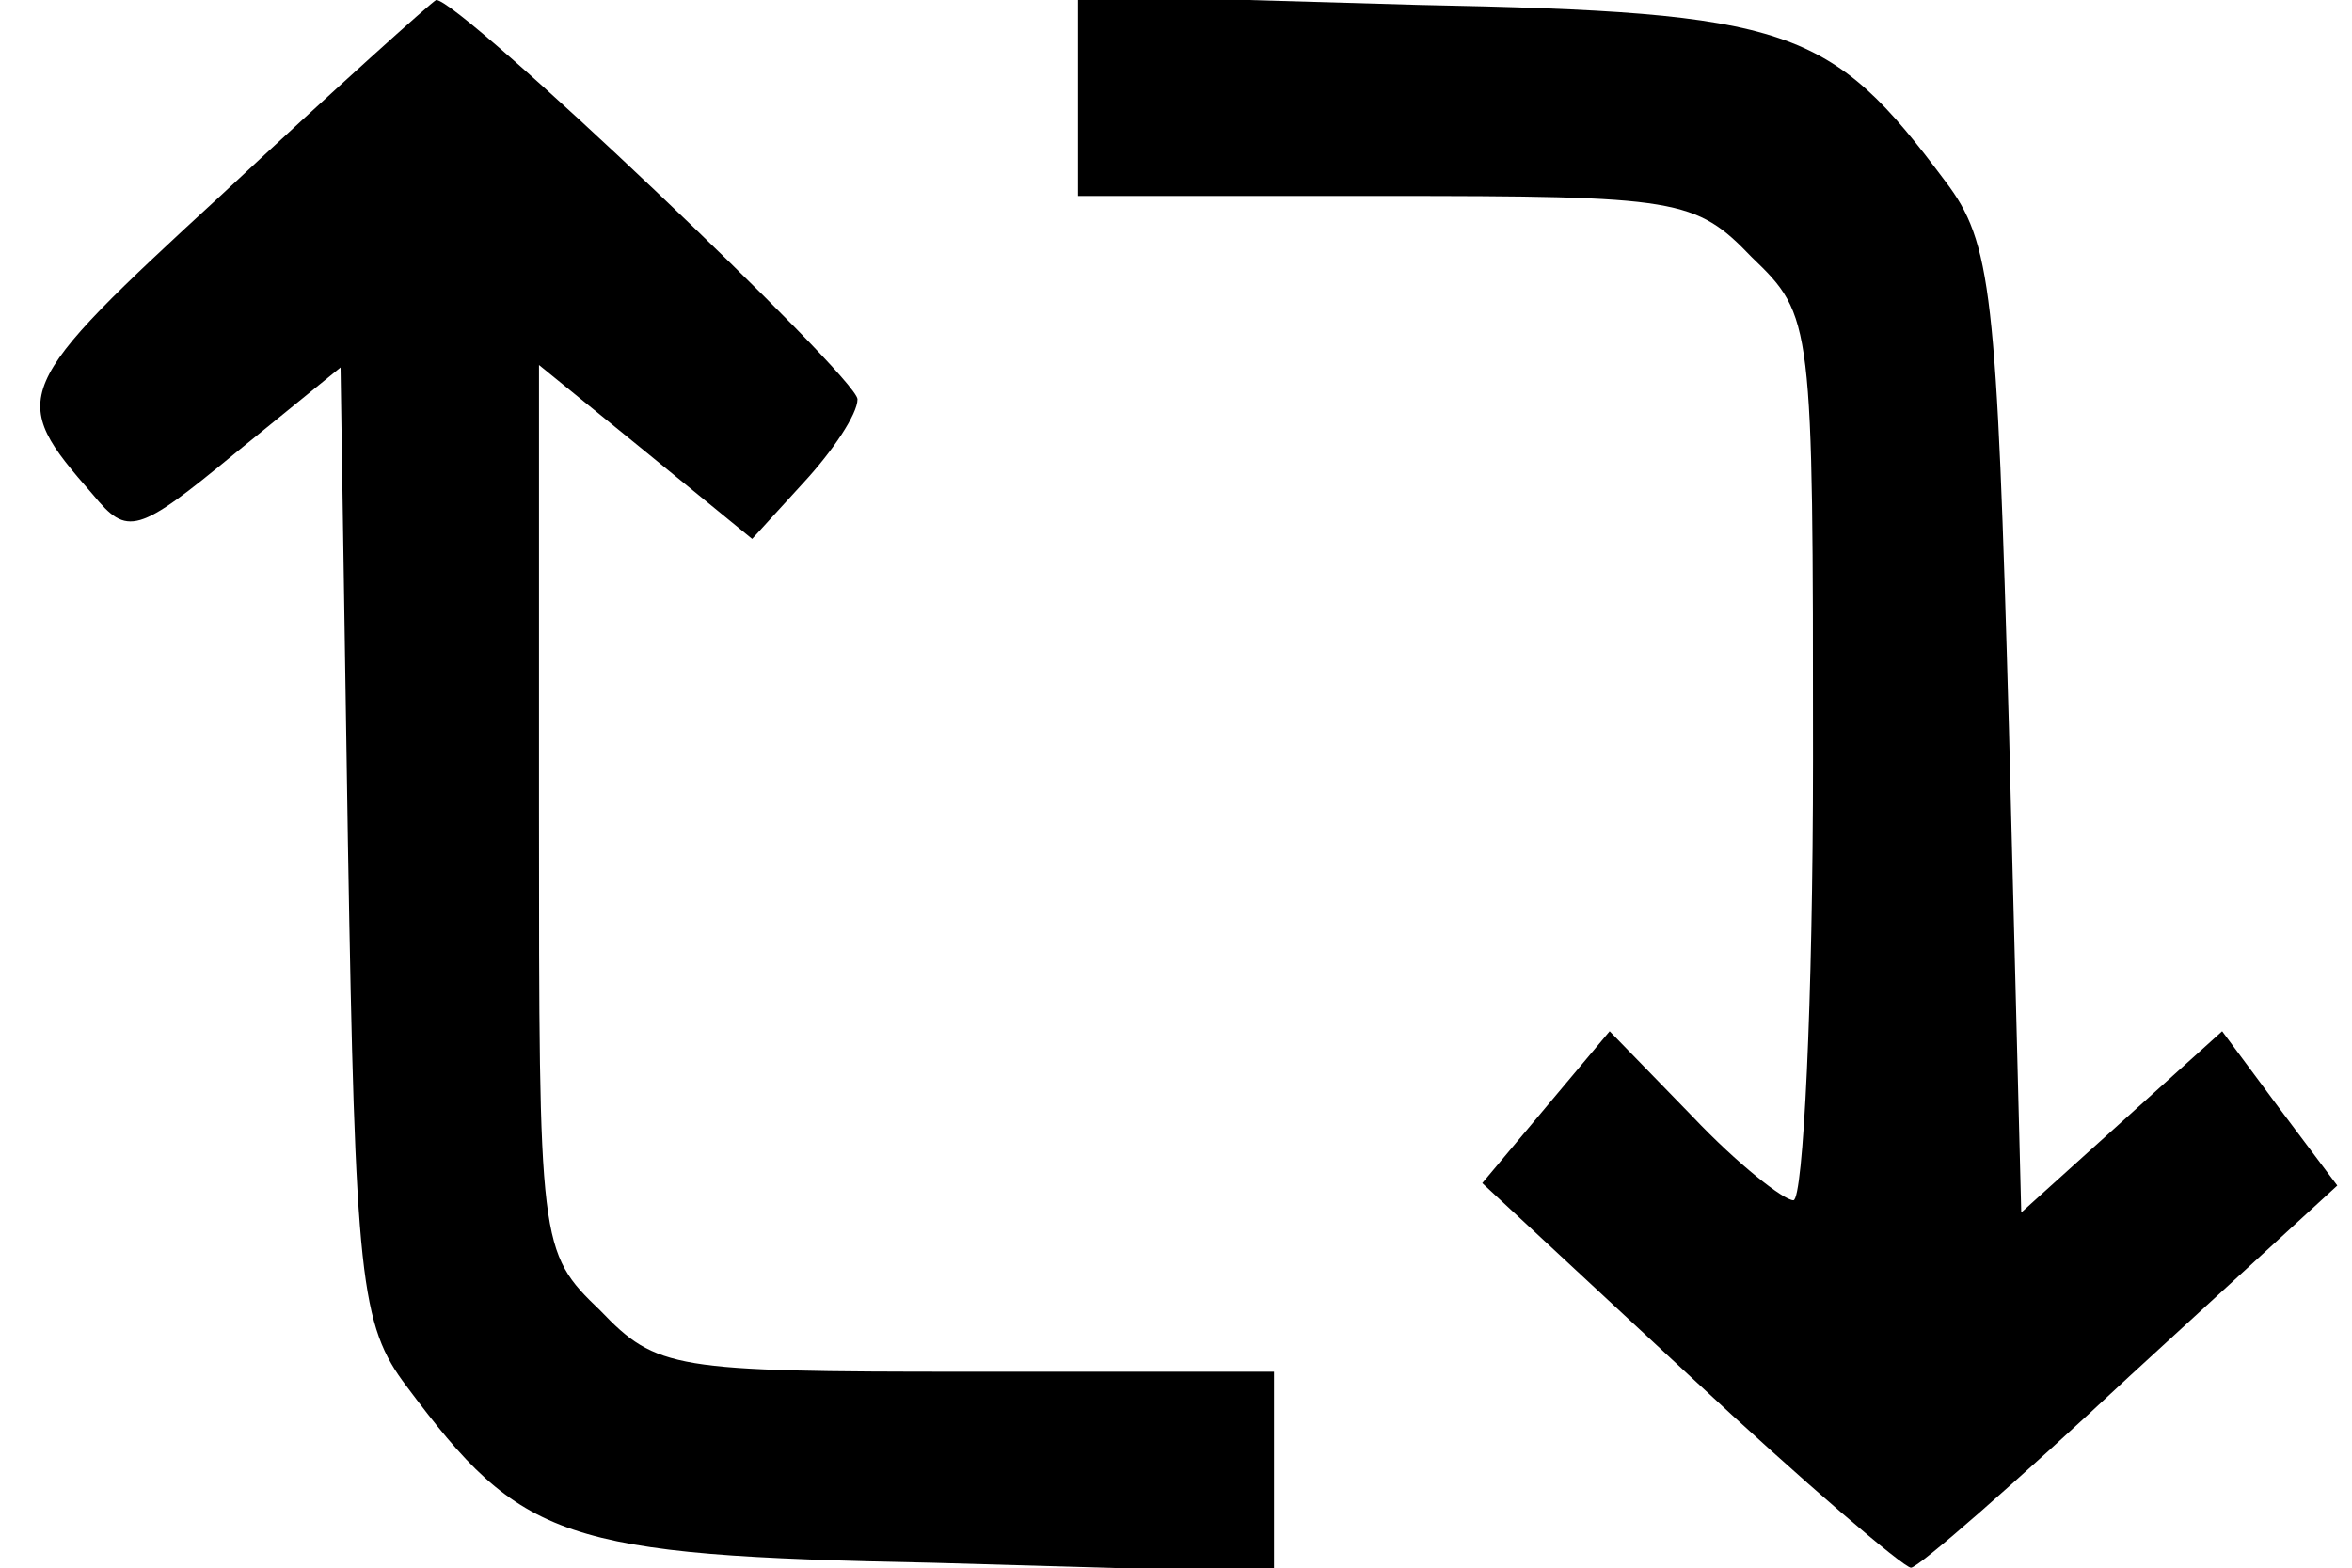
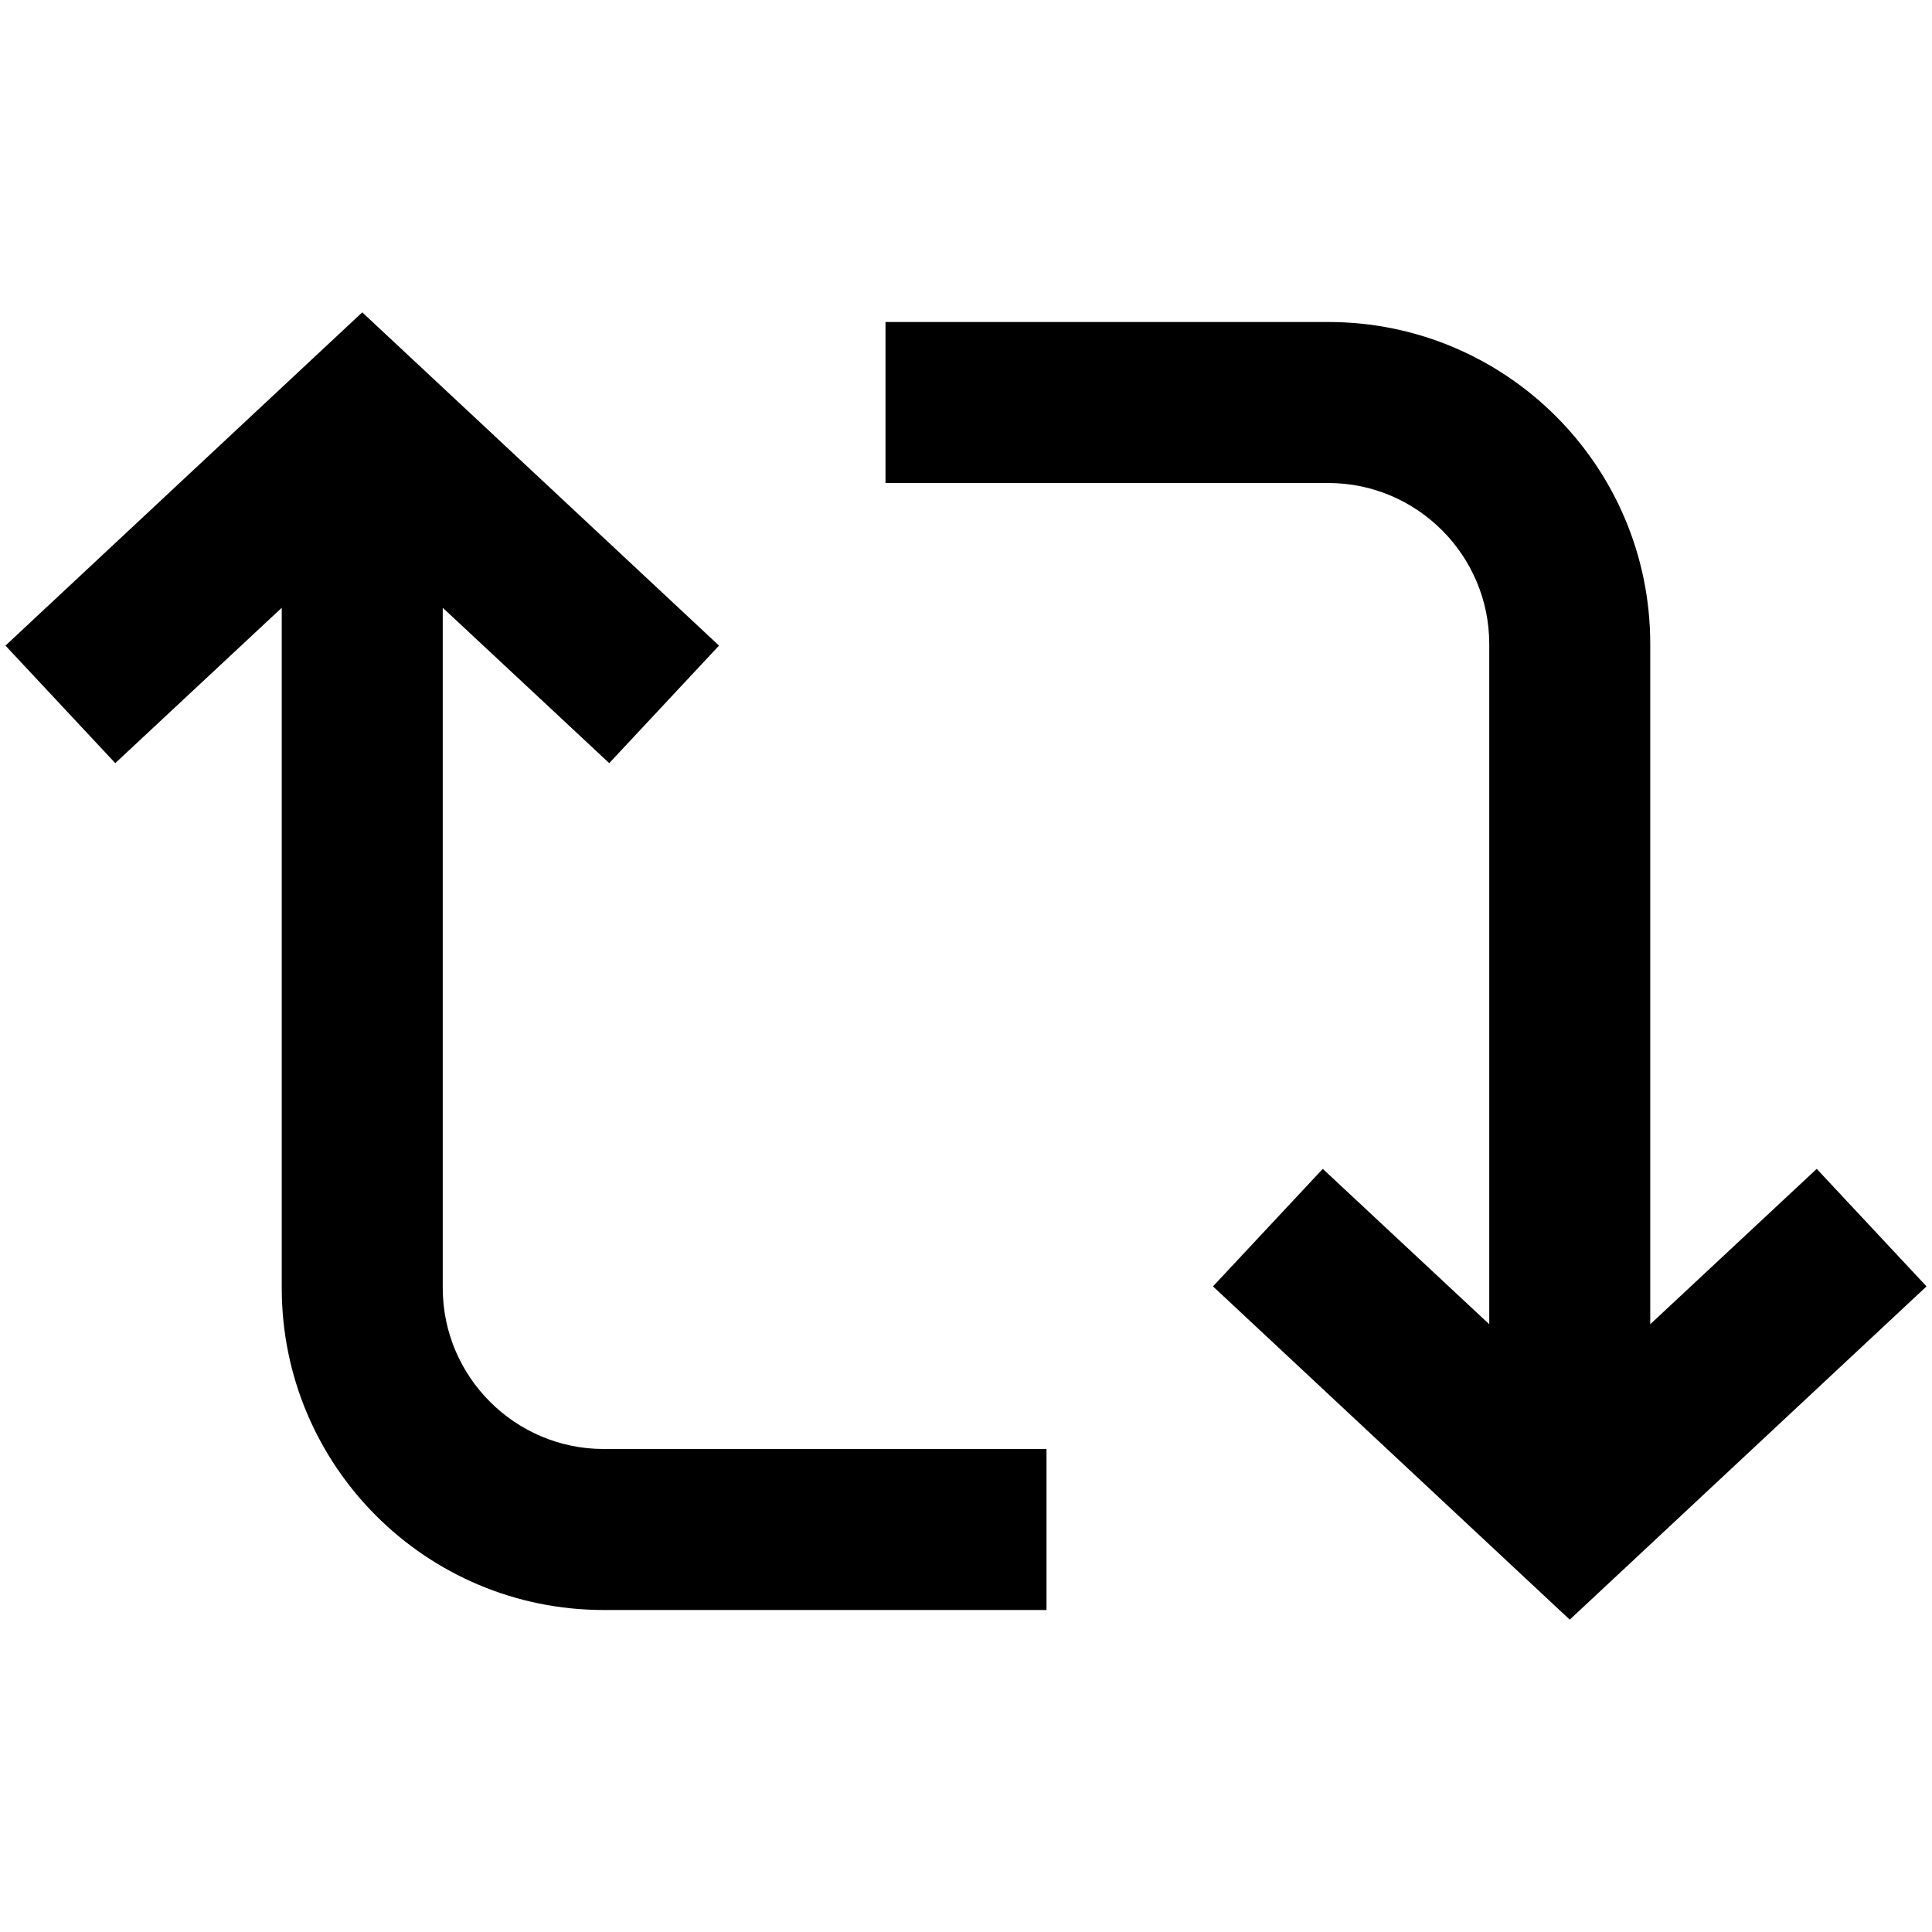
- <svg xmlns="http://www.w3.org/2000/svg" version="1.0" width="96pt" height="64pt" viewBox="0 0 96 64" preserveAspectRatio="xMidYMid meet">
-   <g transform="translate(0,64) scale(0.1,-0.1)" fill="currentColor" stroke="none">
-     <path d="M91 561 c-87 -80 -88 -83 -53 -123 14 -17 18 -16 58 17 l43 35 3 -194 c3 -178 5 -197 24 -222 47 -63 63 -69 215 -72 l139 -4 0 41 0 41 -125 0 c-120 0 -127 1 -150 25 -25 24 -25 26 -25 205 l0 181 43 -35 44 -36 21 23 c12 13 22 28 22 34 0 9 -163 164 -172 163 -2 -1 -41 -36 -87 -79z" />
-     <path d="M440 601 l0 -41 125 0 c120 0 127 -1 150 -25 25 -24 25 -26 25 -205 0 -99 -4 -180 -8 -180 -4 0 -23 15 -41 34 l-34 35 -26 -31 -26 -31 85 -79 c46 -43 87 -78 90 -78 3 0 43 35 89 78 l85 78 -24 32 -23 31 -41 -37 -41 -37 -5 197 c-5 179 -7 199 -26 224 -47 63 -63 69 -215 72 l-139 4 0 -41z" />
+ <svg viewBox="0 0 24 24">
+   <g fill="currentColor">
+     <path d="M4.5 3.88l4.432 4.14-1.364 1.46L5.5 7.55V16c0 1.1.896 2 2 2H13v2H7.5c-2.209 0-4-1.79-4-4V7.55L1.432 9.48.068 8.02 4.5 3.88zM16.5 6H11V4h5.5c2.209 0 4 1.79 4 4v8.45l2.068-1.93 1.364 1.46-4.432 4.14-4.432-4.14 1.364-1.46 2.068 1.93V8c0-1.1-.896-2-2-2z" />
  </g>
</svg>
